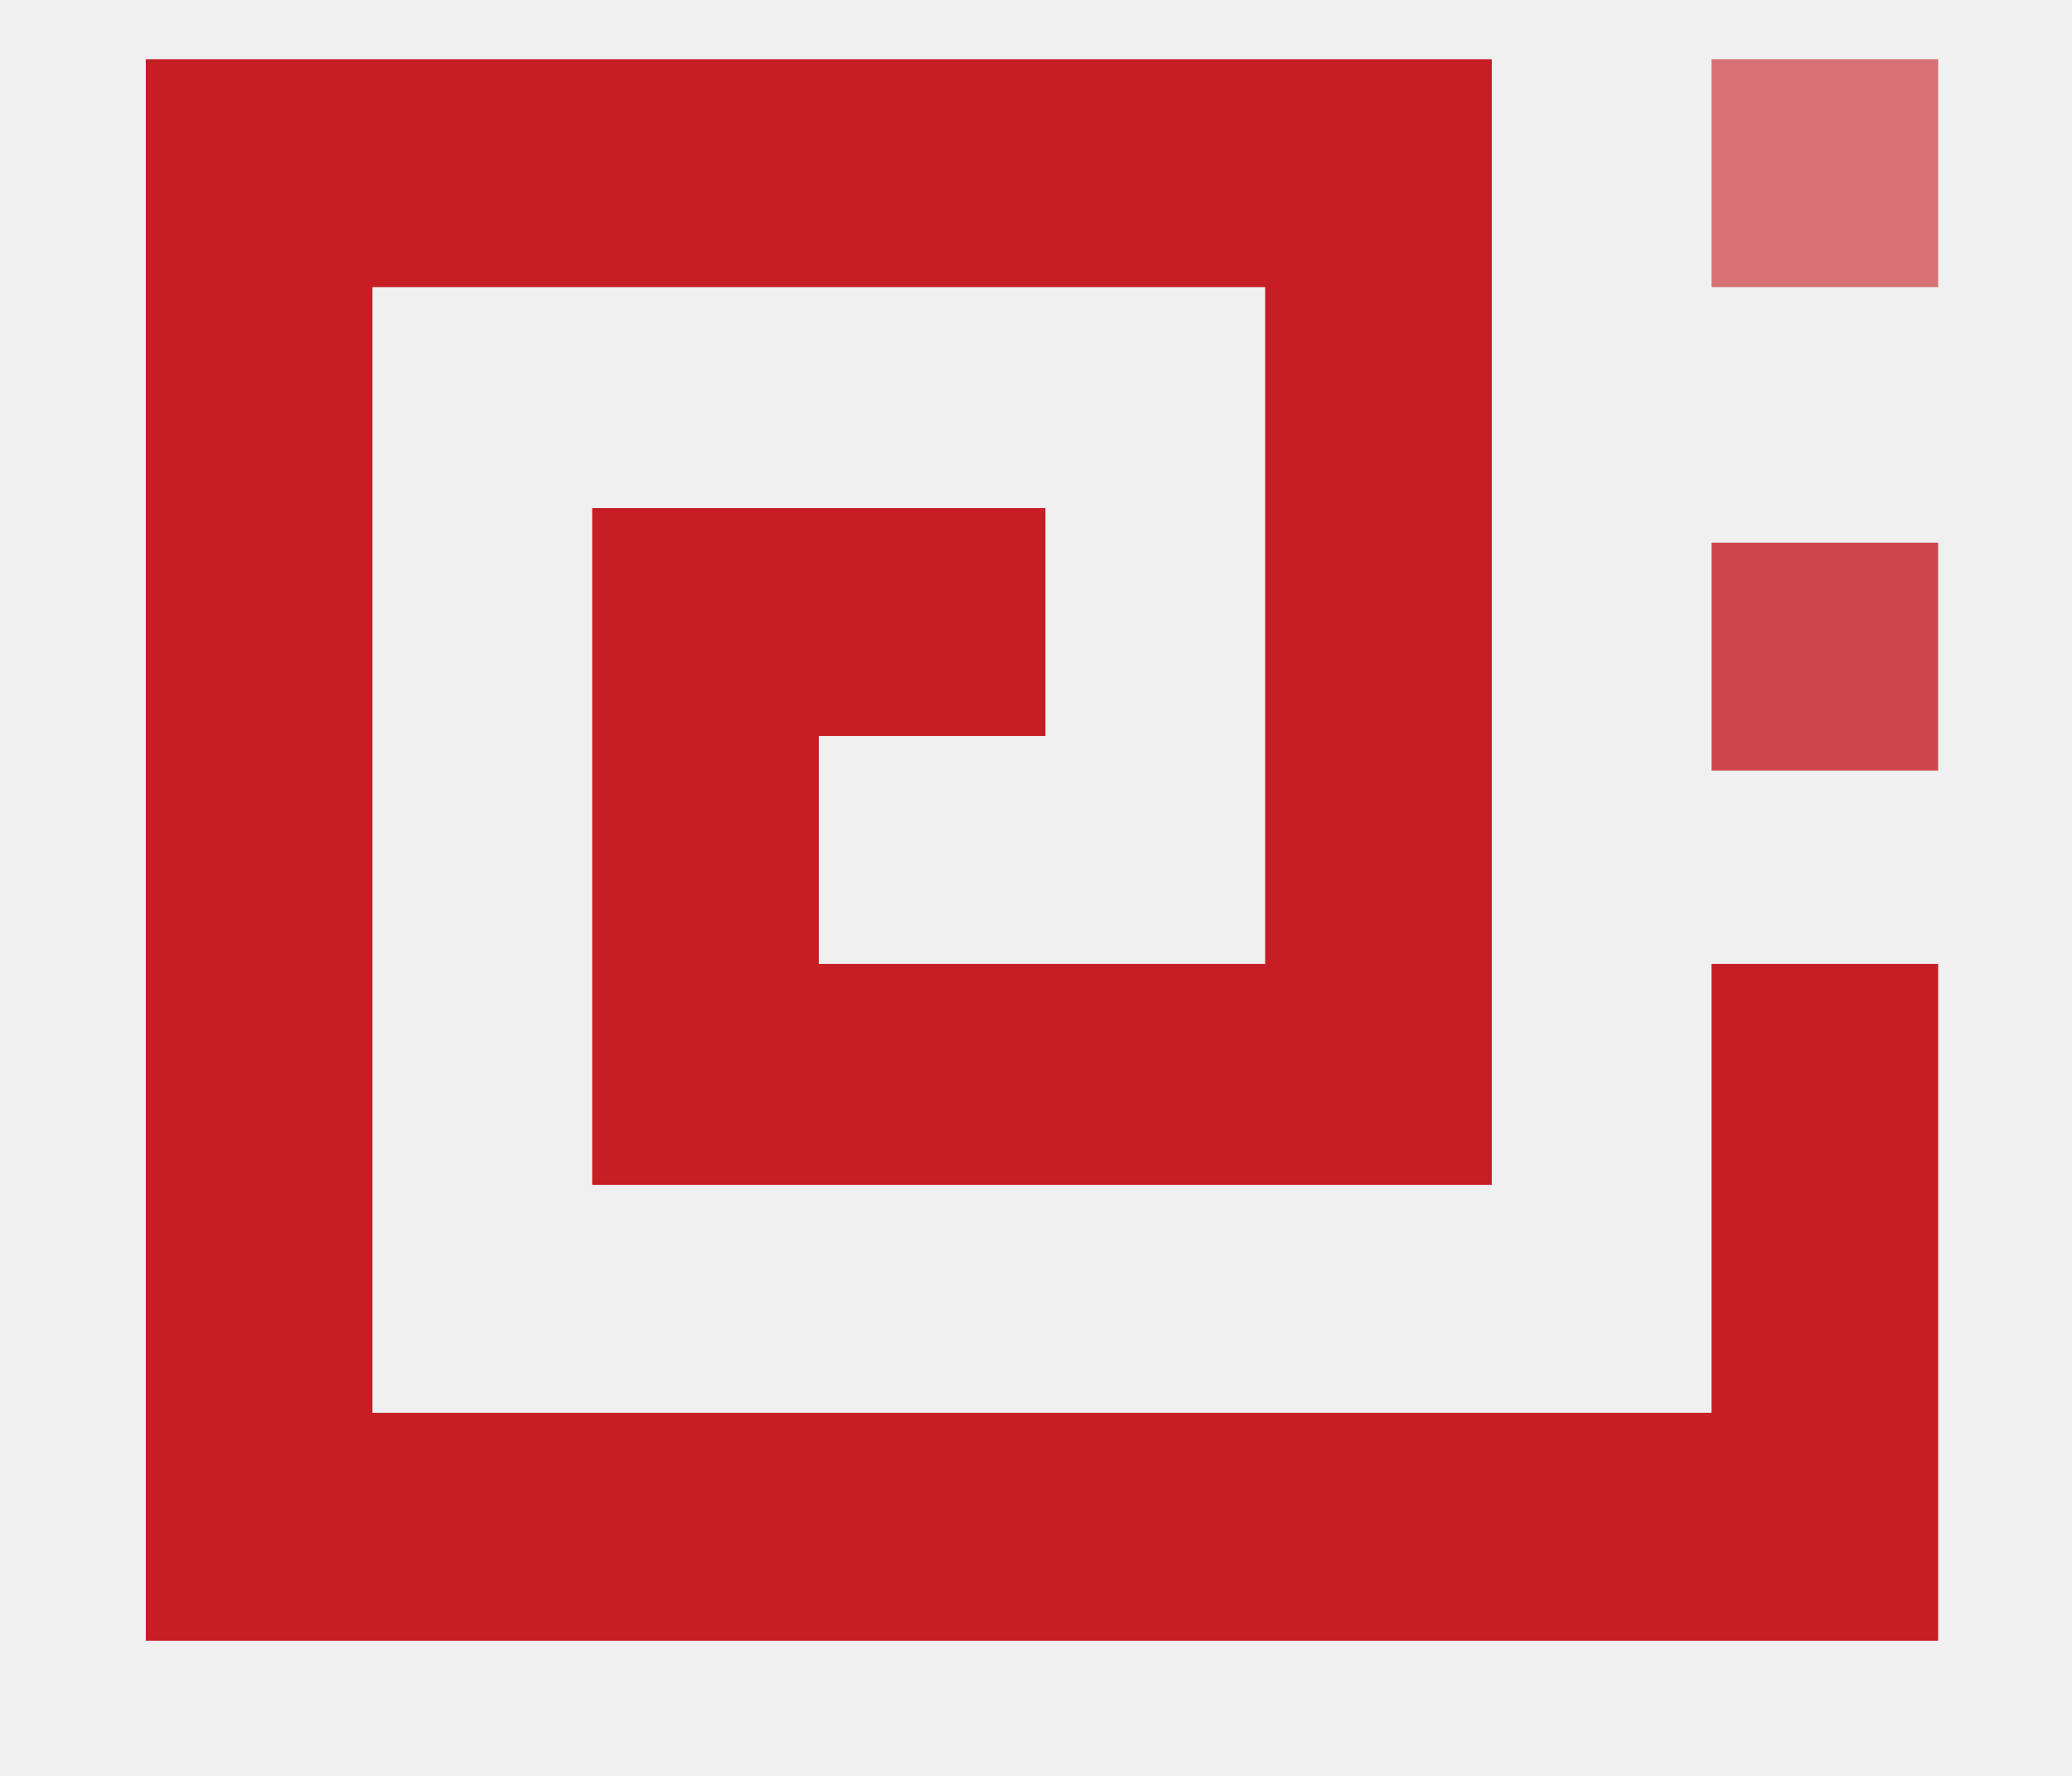
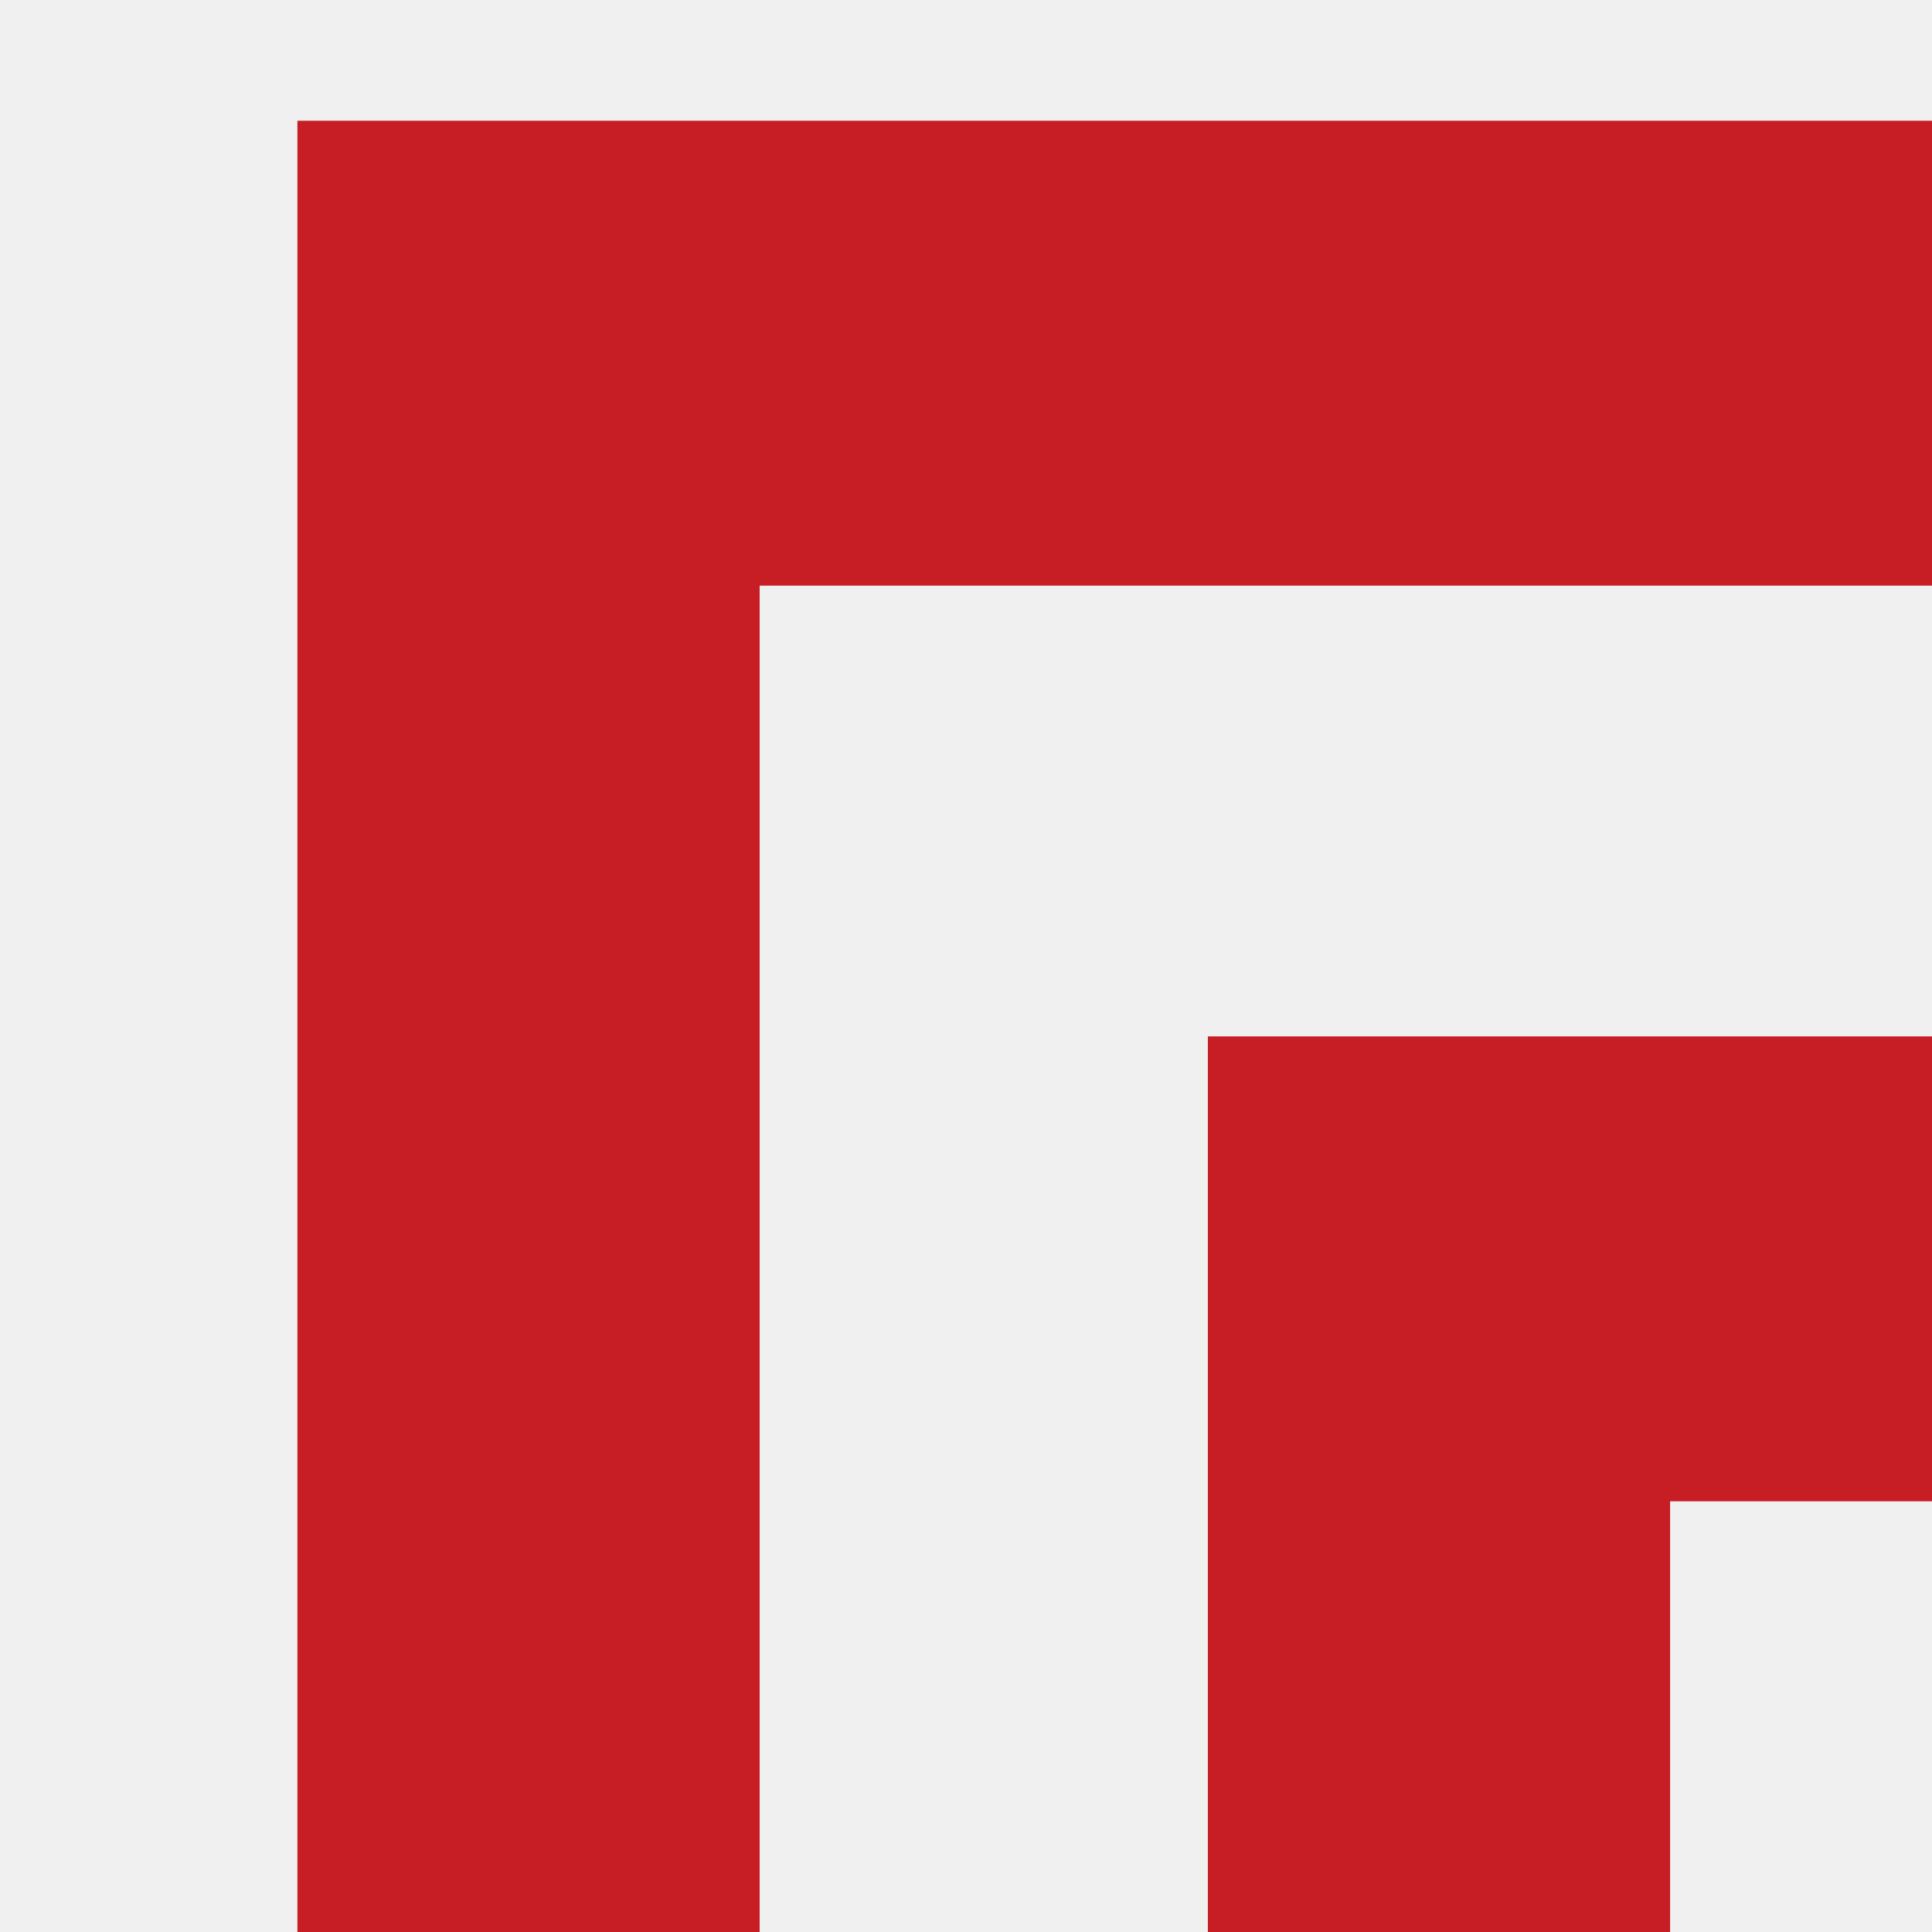
- <svg xmlns="http://www.w3.org/2000/svg" width="35" height="30">
+ <svg xmlns="http://www.w3.org/2000/svg" viewBox="0 0 16 16" width="16px" height="16px">
  <g>
    <rect fill="none" id="canvas_background" height="32" width="37" y="-1" x="-1" />
  </g>
  <g>
    <g fill-rule="evenodd" fill="none" id="项目主页">
      <g stroke="null" id="切图-iconfont">
        <g stroke="null" id="码云logo">
          <polygon stroke="null" points="28.911,16.283 28.911,20.017 28.911,23.867 25.199,23.867 21.371,23.867 17.659,23.867 13.831,23.867 10.003,23.867 6.291,23.867 6.291,20.017 6.291,16.283 6.291,12.433 6.291,8.583 6.291,4.85 10.003,4.85 13.831,4.85 17.659,4.85 21.371,4.85 21.371,8.583 21.371,12.433 21.371,16.283 17.659,16.283 13.831,16.283 13.831,12.433 17.659,12.433 17.659,8.583 13.831,8.583 10.003,8.583 10.003,12.433 10.003,16.283 10.003,20.017 13.831,20.017 17.659,20.017 21.371,20.017 25.199,20.017 25.199,16.283 25.199,12.433 25.199,8.583 25.199,4.85 25.199,1 21.371,1 17.659,1 13.831,1 10.003,1 6.291,1 2.463,1 2.463,4.85 2.463,8.583 2.463,12.433 2.463,16.283 2.463,20.017 2.463,23.867 2.463,27.717 6.291,27.717 10.003,27.717 13.831,27.717 17.659,27.717 21.371,27.717 25.199,27.717 28.911,27.717 32.739,27.717 32.739,23.867 32.739,20.017 32.739,16.283 " fill="#C71D24" id="XMLID_215_" />
          <rect stroke="null" height="3.85" width="3.828" y="1" x="28.911" opacity="0.6" fill="#C71D24" id="XMLID_212_" />
          <rect stroke="null" height="3.85" width="3.828" y="9.167" x="28.911" opacity="0.8" fill="#C71D24" id="XMLID_209_" />
          <g stroke="null" fill="#FFFFFF" id="logo_码云">
            <g stroke="null" id="Group-5">
              <polygon stroke="null" points="57.014,6.156 67.251,6.156 67.251,3.666 57.014,3.666 " id="Fill-4" />
              <polygon stroke="null" points="57.039,15.594 68.492,15.594 68.492,13.021 57.039,13.021 " id="Fill-5" />
              <polygon stroke="null" points="57.262,20.758 64.034,20.758 64.034,18.185 57.262,18.185 " id="Fill-6" />
              <polygon stroke="null" points="61.739,25.316 68.492,25.316 68.492,22.742 61.739,22.742 " id="Fill-7" />
              <polygon stroke="null" points="64.769,11.375 67.251,11.375 67.251,3.666 64.769,3.666 " id="Fill-8" />
              <polygon stroke="null" points="57.014,14.341 59.496,14.341 59.496,4.921 57.014,4.921 " id="Fill-9" />
              <polygon stroke="null" points="66.01,25.316 68.492,25.316 68.492,15.008 66.01,15.008 " id="Fill-10" />
              <polygon stroke="null" points="46.009,15.574 55.861,15.574 55.861,13.107 46.009,13.107 " id="Fill-11" />
              <polygon stroke="null" points="46.009,6.156 55.861,6.156 55.861,3.666 46.009,3.666 " id="Fill-12" />
              <polygon stroke="null" points="48.318,14.138 46.003,13.237 49.477,4.2 51.792,5.101 " id="Fill-13" />
              <polygon stroke="null" points="53.379,25.221 55.861,25.221 55.861,15.2 53.379,15.2 " id="Fill-14" />
              <polygon stroke="null" points="46.003,24.722 48.485,24.722 48.485,14.701 46.003,14.701 " id="Fill-15" />
              <polygon stroke="null" points="46.003,25.28 54.846,25.28 54.846,22.778 46.003,22.778 " id="Fill-16" />
              <polygon stroke="null" points="74.351,6.118 91.933,6.118 91.933,3.627 74.351,3.627 " id="Fill-17" />
              <polygon stroke="null" points="73.593,13.567 92.954,13.567 92.954,11.077 73.593,11.077 " id="Fill-18" />
              <polygon stroke="null" points="90.156,25.738 74.351,25.774 74.351,23.2 90.156,23.239 " id="Fill-19" />
              <polygon stroke="null" points="76.675,24.089 74.351,23.213 78.376,12.392 80.7,13.268 " id="Fill-20" />
              <path stroke="null" id="Fill-21" d="m94.537,21.151c0,-2.527 -2.043,-4.583 -4.555,-4.583c-1.538,0 -2.937,0.762 -3.778,2.021c-0.105,0.168 -0.199,0.343 -0.282,0.524c-0.265,0.58 -0.414,1.224 -0.414,1.904c0,0.067 0.002,0.134 0.005,0.201c0.383,-0.628 0.914,-1.156 1.543,-1.535c0.679,-0.409 1.474,-0.645 2.323,-0.645c0.165,0 0.327,0.01 0.487,0.027l0.314,0.045c0.301,0.054 0.591,0.138 0.868,0.249c0.604,0.366 1.009,1.032 1.009,1.792c0,1.152 -0.931,2.089 -2.076,2.089c-0.038,0 -0.076,-0.001 -0.114,-0.003l-0.134,2.49c0.082,0.004 0.165,0.007 0.247,0.007c1.7,0 3.184,-0.942 3.966,-2.334l0.001,0l-0,-0.001c0.188,-0.334 0.335,-0.694 0.435,-1.073c0.099,-0.375 0.152,-0.769 0.152,-1.175" />
            </g>
          </g>
        </g>
      </g>
    </g>
    <path id="svg_1" d="m-191.957,-3.996c61.987,76.984 39.992,87.982 40.988,87.979" opacity="0.5" stroke-width="1.5" stroke="#000" fill="#fff" />
  </g>
</svg>
